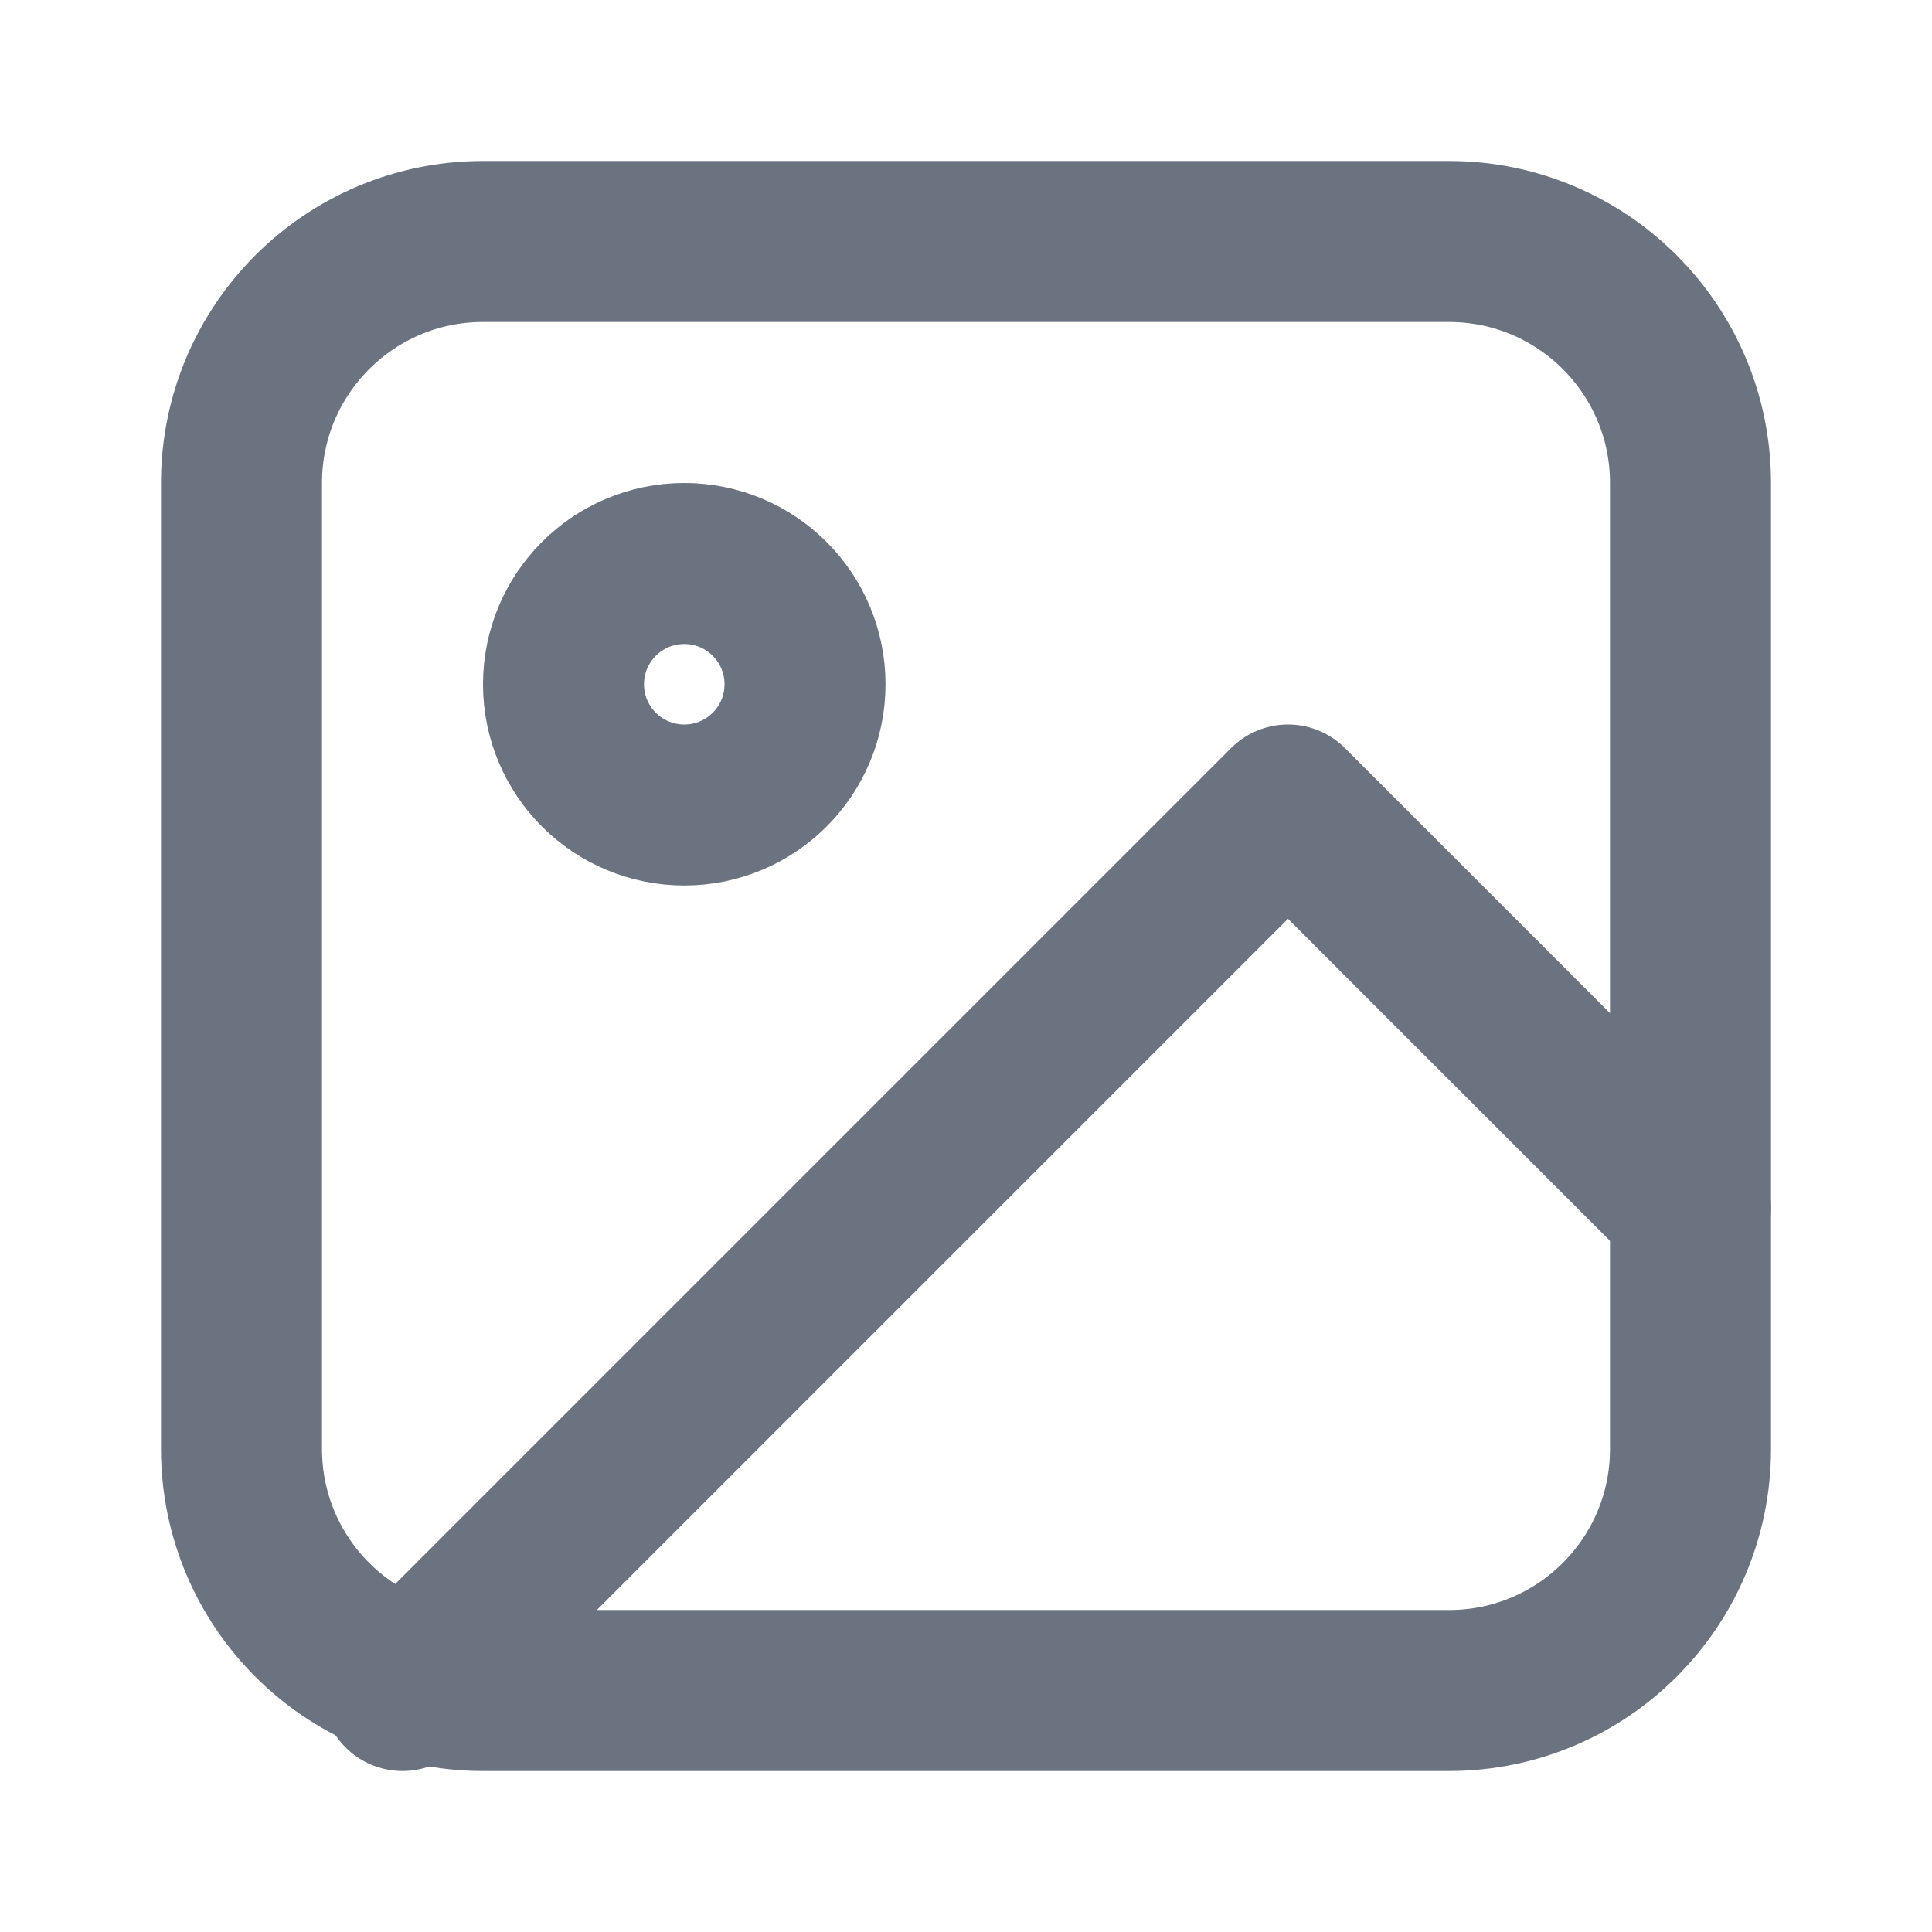
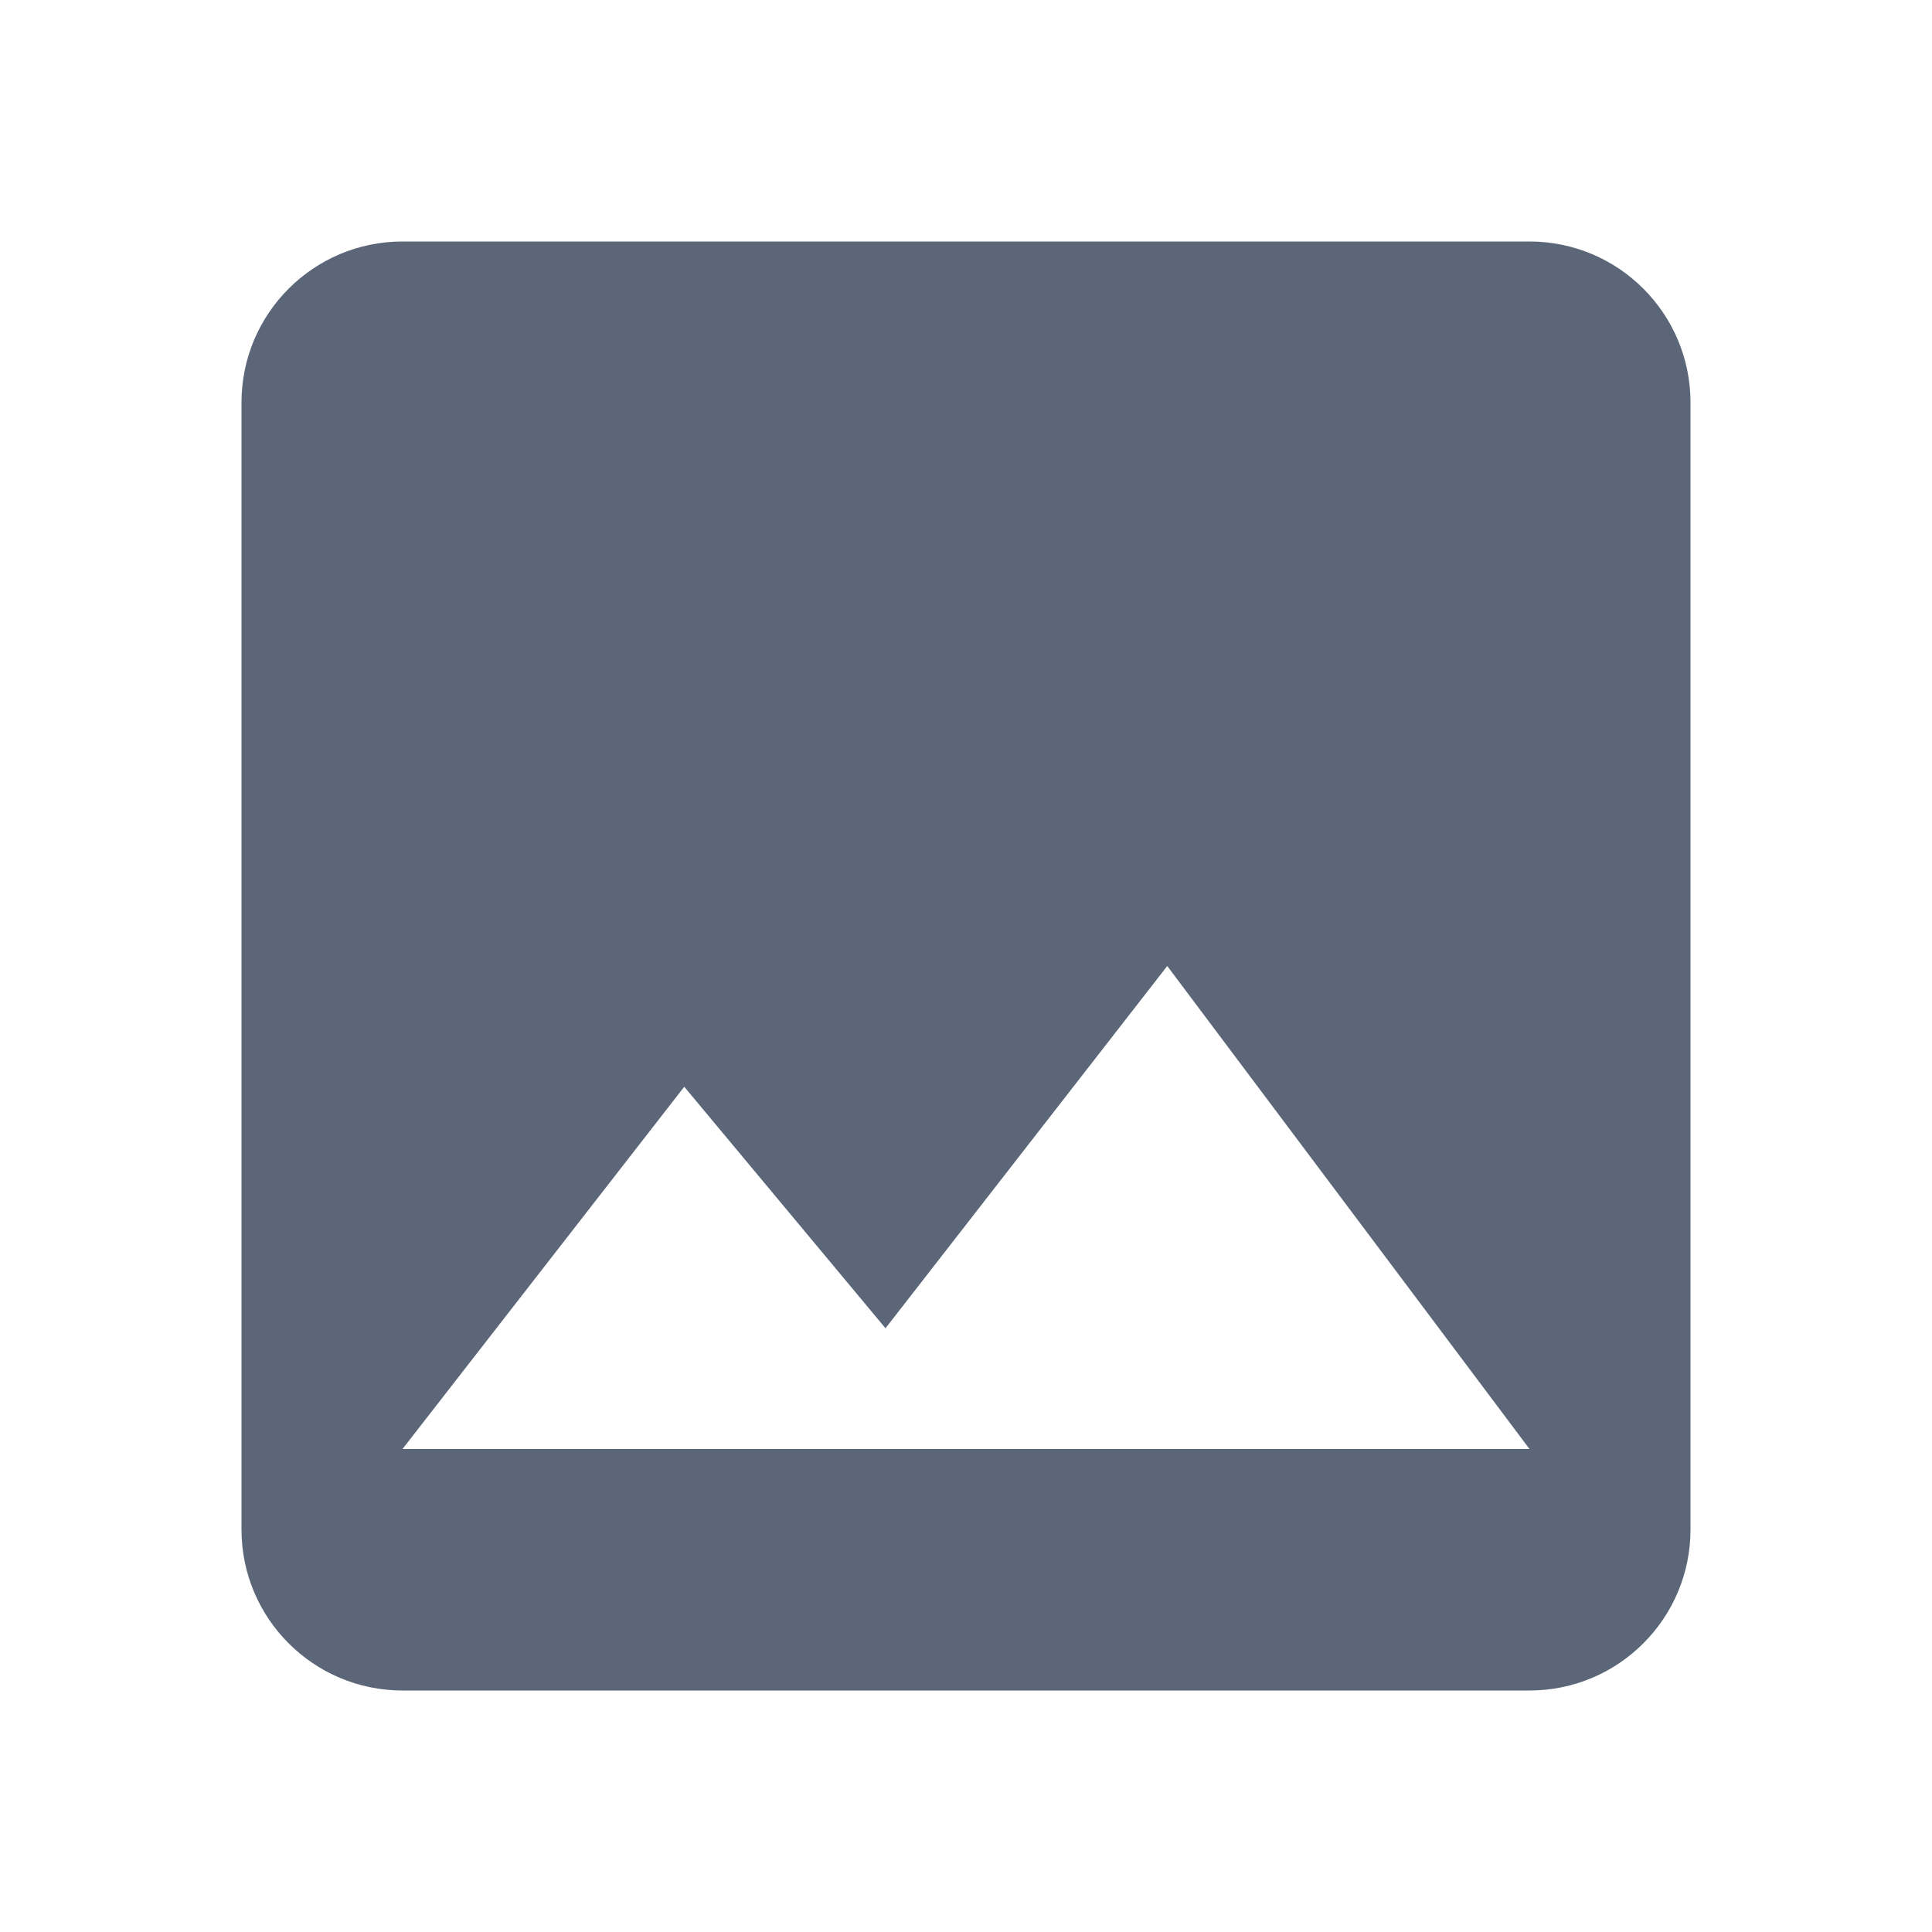
- <svg xmlns="http://www.w3.org/2000/svg" width="24" height="24" viewBox="0 0 24 24" fill="none" stroke="#6b7280" stroke-width="2" stroke-linecap="round" stroke-linejoin="round">
-   <rect x="3" y="3" width="18" height="18" rx="3" />
-   <circle cx="8.5" cy="8.5" r="1.5" />
-   <path d="M21 15l-5-5L5 21" />
+ <svg xmlns="http://www.w3.org/2000/svg" width="24" height="24" viewBox="0 0 24 24" fill="#5b6678">
+   <path d="M21 19V5a2 2 0 0 0-2-2H5a2 2 0 0 0-2 2v14a2 2 0 0 0 2 2h14a2 2 0 0 0 2-2zM8.5 13.5l2.5 3 3.5-4.5 4.5 6H5l3.5-4.5z" />
</svg>
